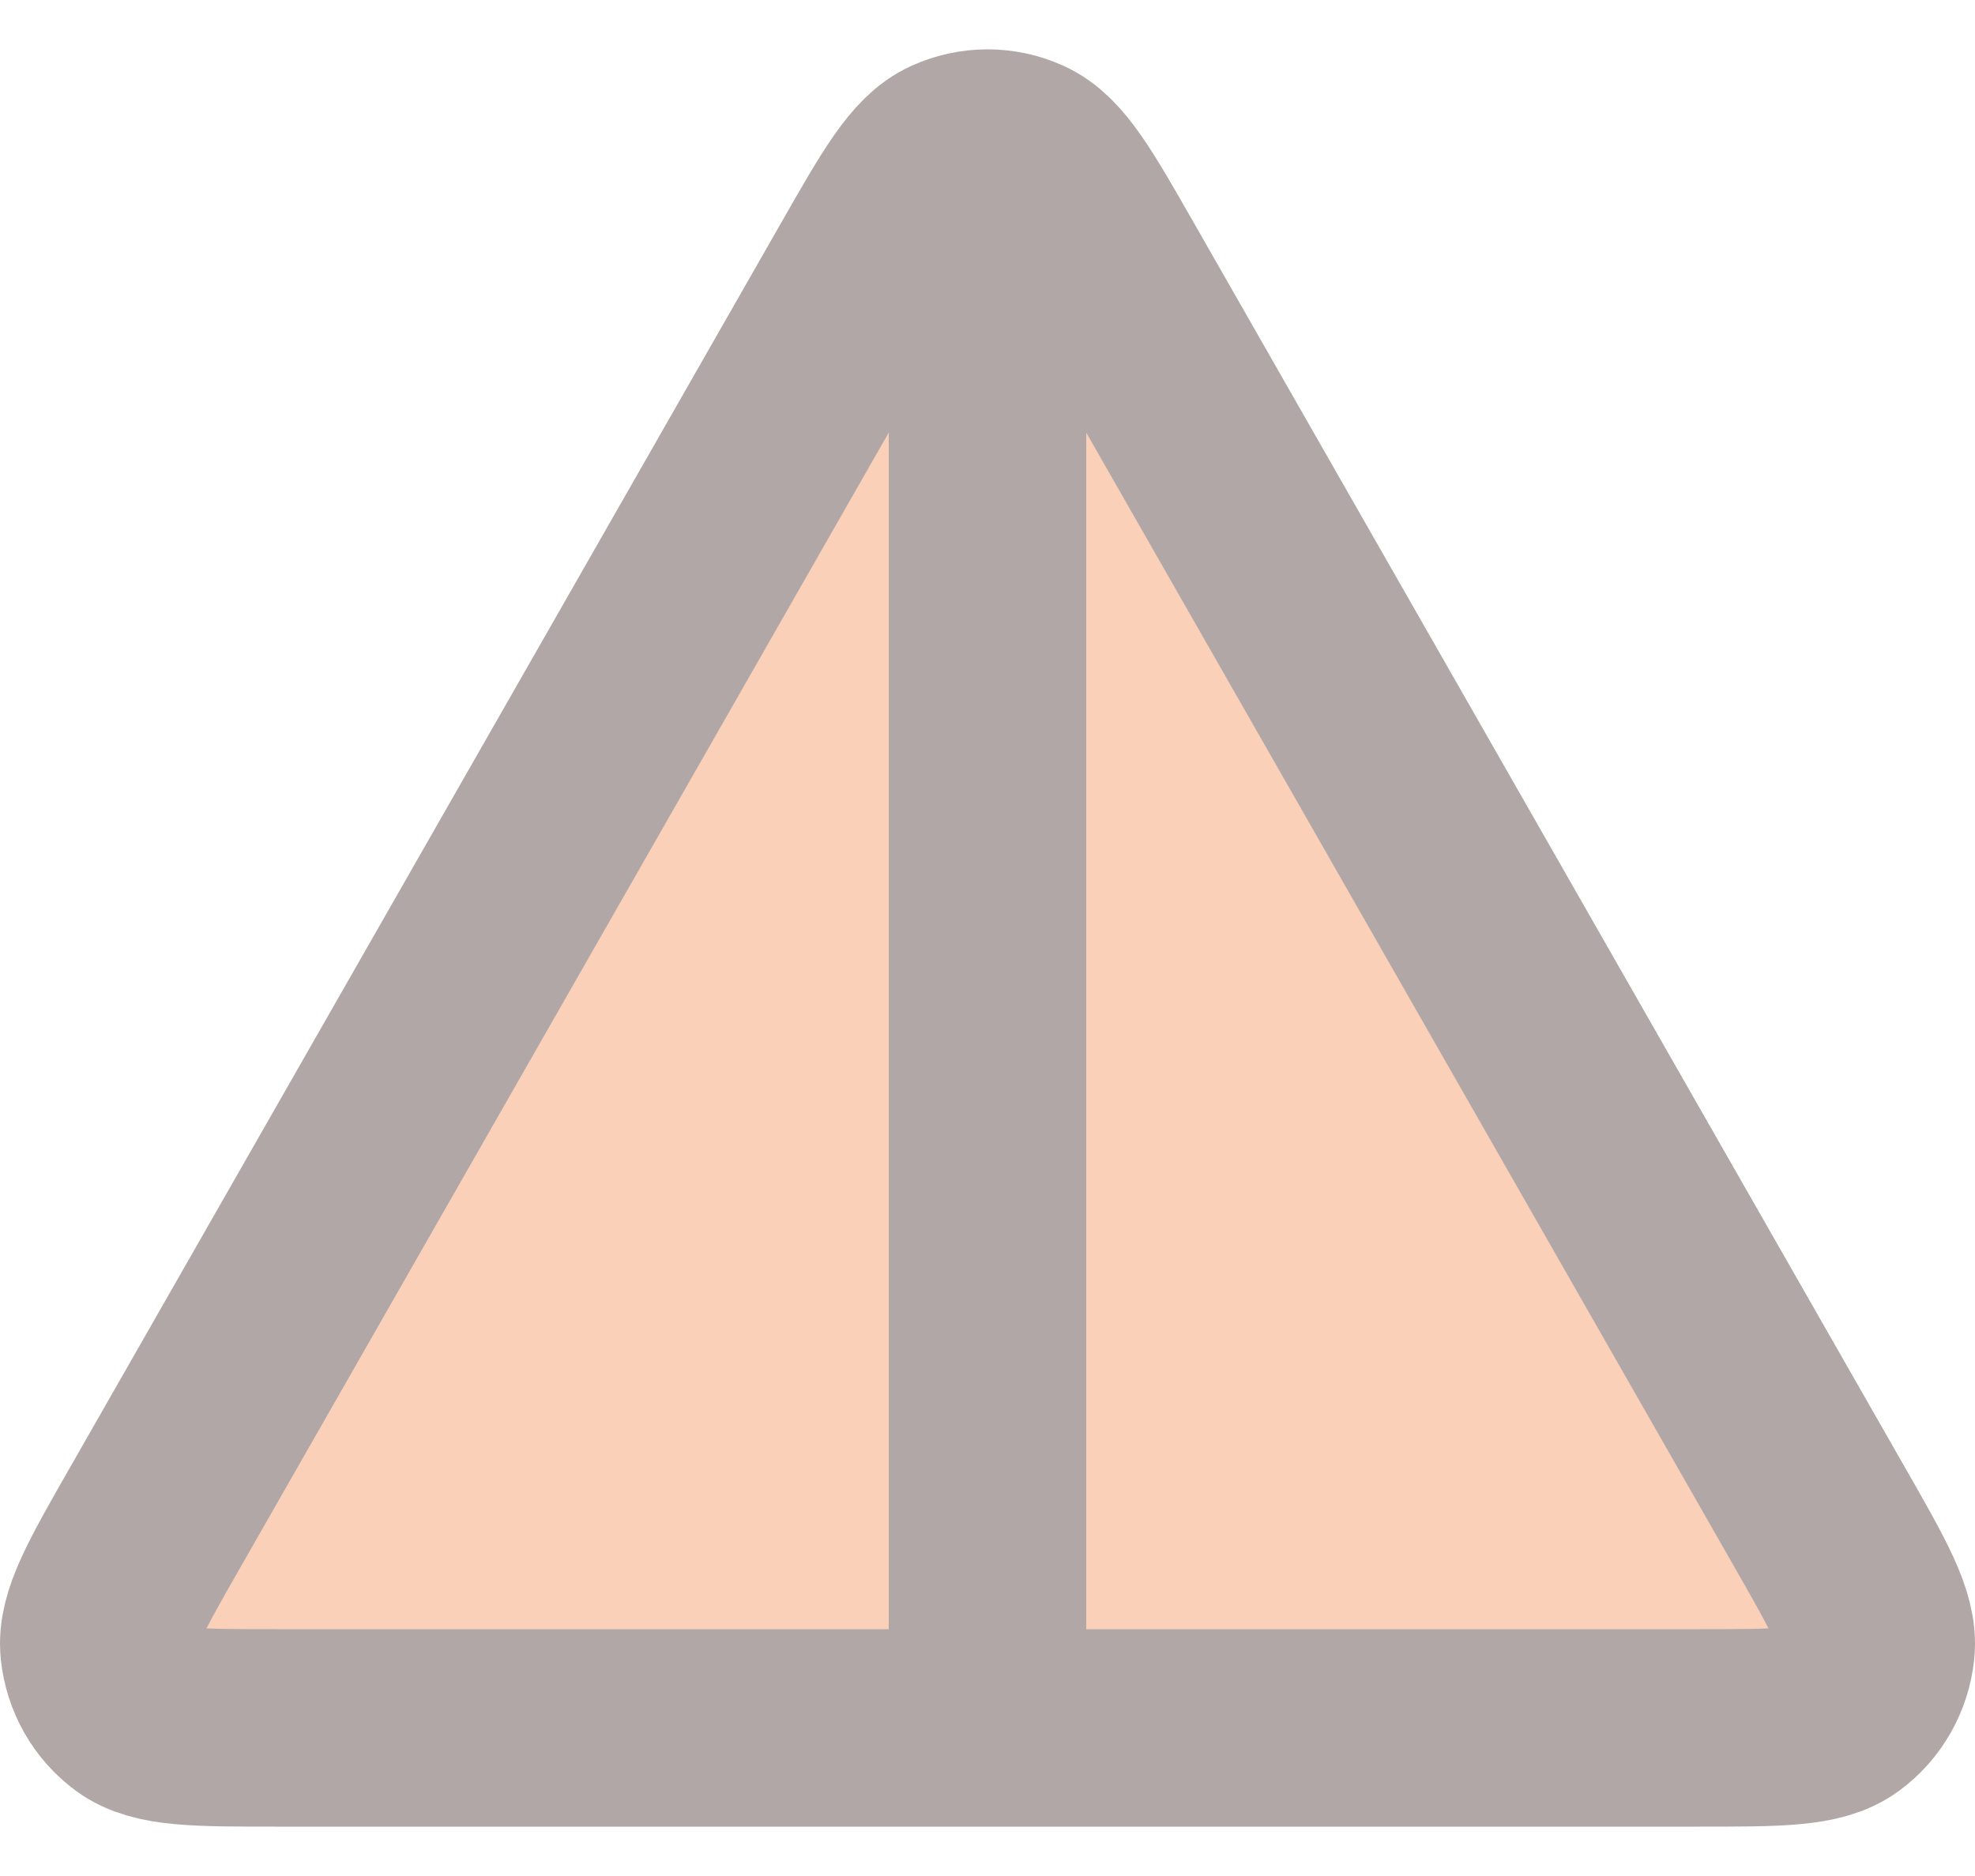
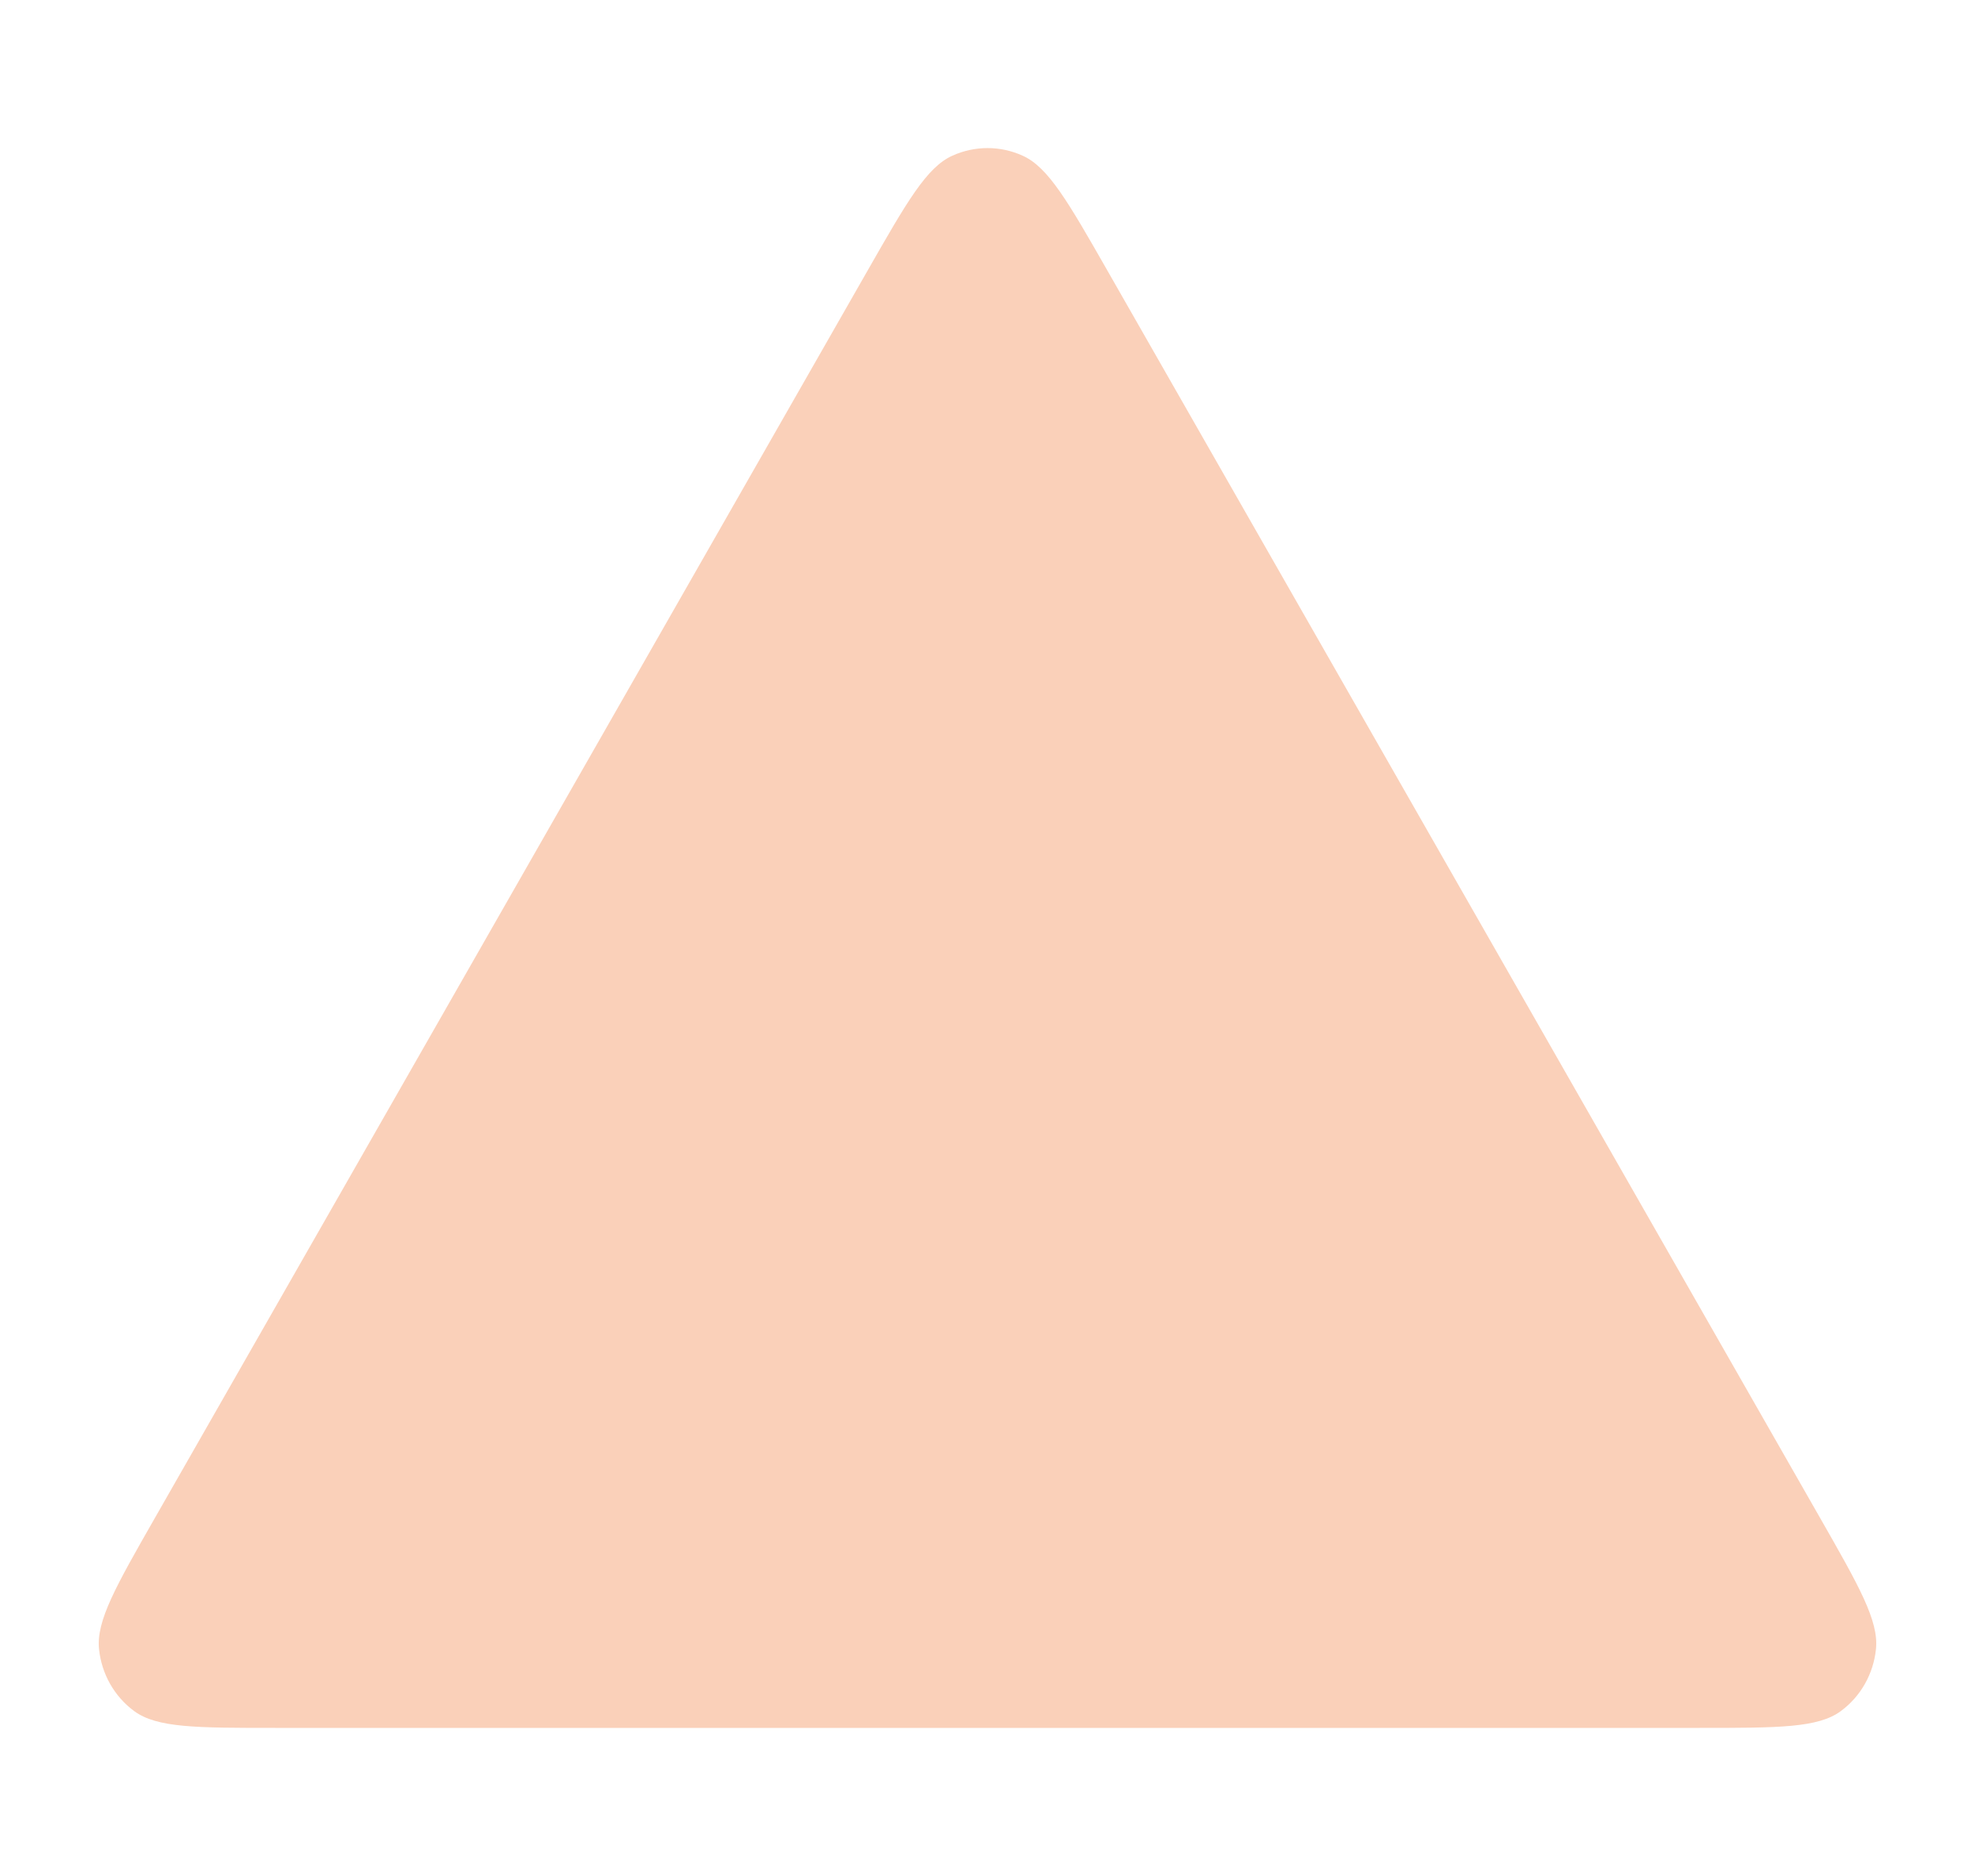
<svg xmlns="http://www.w3.org/2000/svg" width="20" height="19" viewBox="0 0 20 19" fill="none">
  <g id="Vector">
    <g id="Vector_2">
      <path d="M1.573 15.366L8.786 2.74C9.184 2.043 9.384 1.694 9.644 1.577C9.871 1.474 10.13 1.474 10.356 1.577C10.616 1.694 10.816 2.043 11.214 2.74L18.427 15.366C18.827 16.066 19.027 16.416 18.997 16.703C18.971 16.954 18.842 17.182 18.641 17.33C18.41 17.5 18.011 17.5 17.212 17.5H2.788C1.989 17.5 1.59 17.5 1.359 17.33C1.158 17.182 1.029 16.954 1.003 16.703C0.973 16.416 1.173 16.066 1.573 15.366Z" fill="#FAD0B9" />
-       <path d="M10 1.5V17.496M8.786 2.74L1.573 15.366C1.173 16.066 0.973 16.416 1.003 16.703C1.029 16.954 1.158 17.182 1.359 17.33C1.59 17.5 1.989 17.5 2.788 17.5H17.212C18.011 17.5 18.41 17.5 18.641 17.33C18.842 17.182 18.971 16.954 18.997 16.703C19.027 16.416 18.827 16.066 18.427 15.366L11.214 2.74C10.816 2.043 10.616 1.694 10.356 1.577C10.13 1.474 9.871 1.474 9.644 1.577C9.384 1.694 9.184 2.043 8.786 2.74Z" stroke="#B1A7A7" stroke-width="2" />
+       <path d="M10 1.5V17.496M8.786 2.74L1.573 15.366C1.173 16.066 0.973 16.416 1.003 16.703C1.029 16.954 1.158 17.182 1.359 17.33C1.59 17.5 1.989 17.5 2.788 17.5H17.212C18.011 17.5 18.41 17.5 18.641 17.33C18.842 17.182 18.971 16.954 18.997 16.703C19.027 16.416 18.827 16.066 18.427 15.366L11.214 2.74C10.816 2.043 10.616 1.694 10.356 1.577C10.13 1.474 9.871 1.474 9.644 1.577C9.384 1.694 9.184 2.043 8.786 2.74Z" stroke="current" stroke-width="2" />
    </g>
  </g>
</svg>
